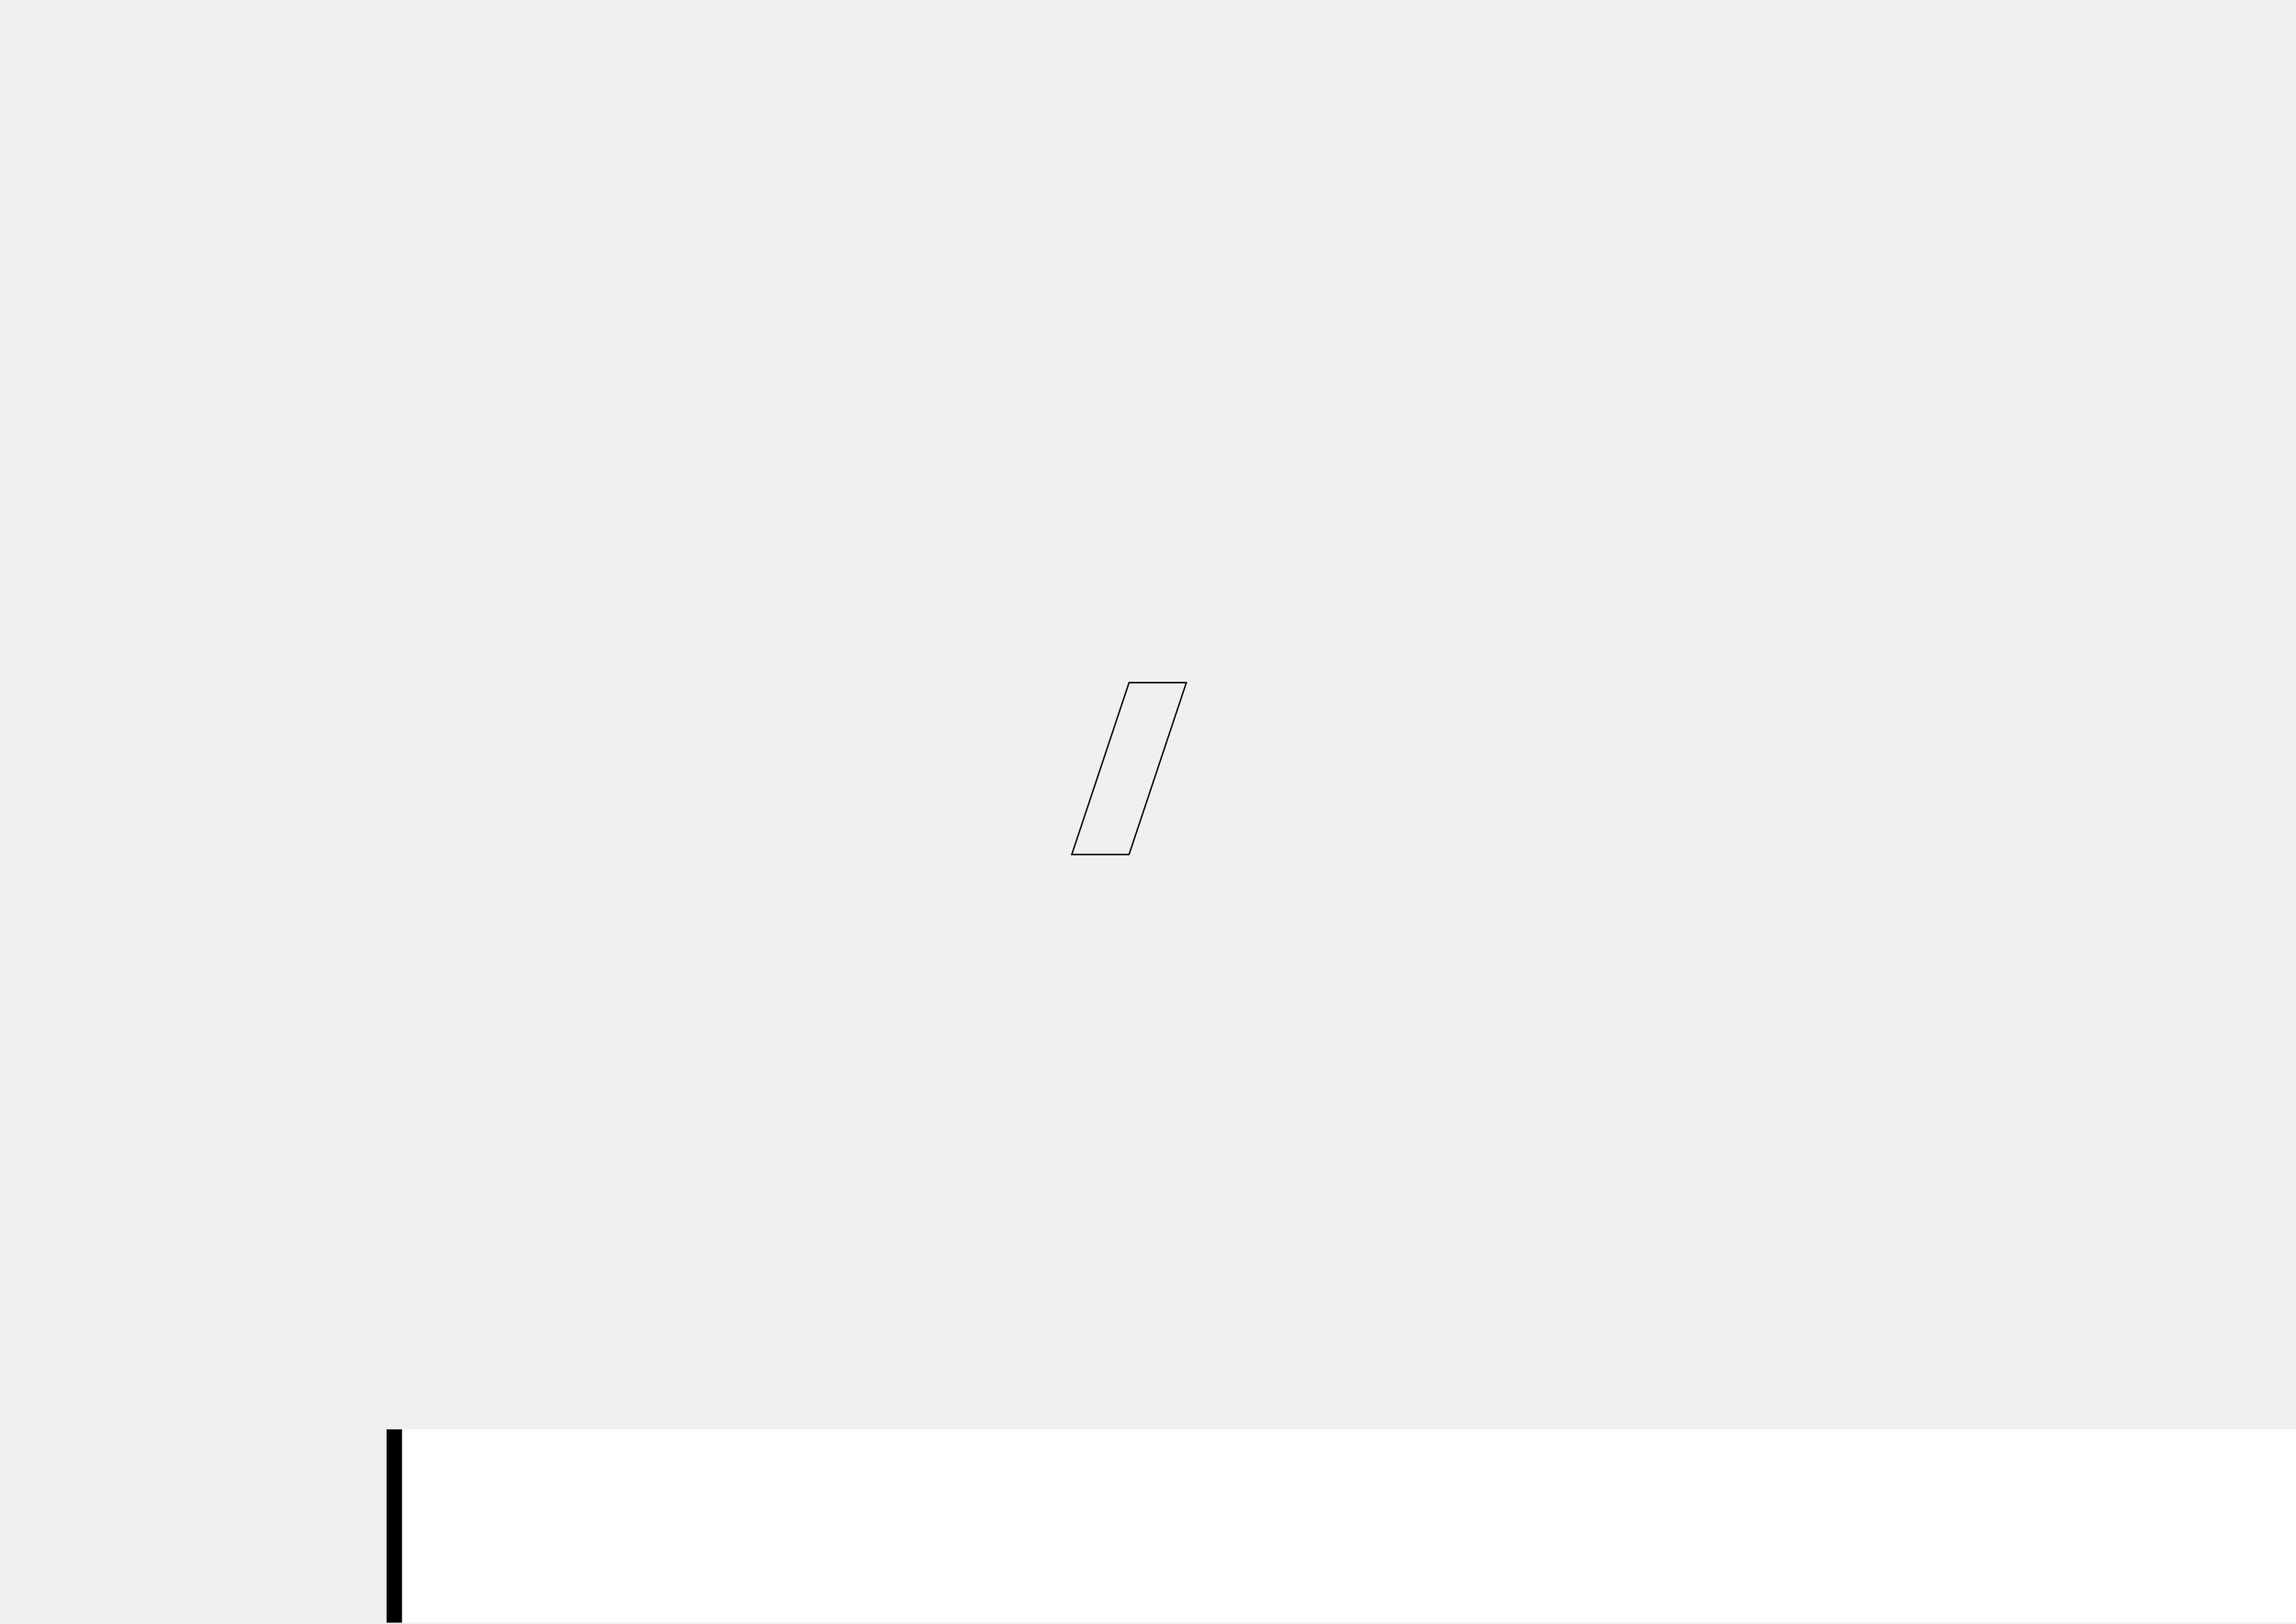
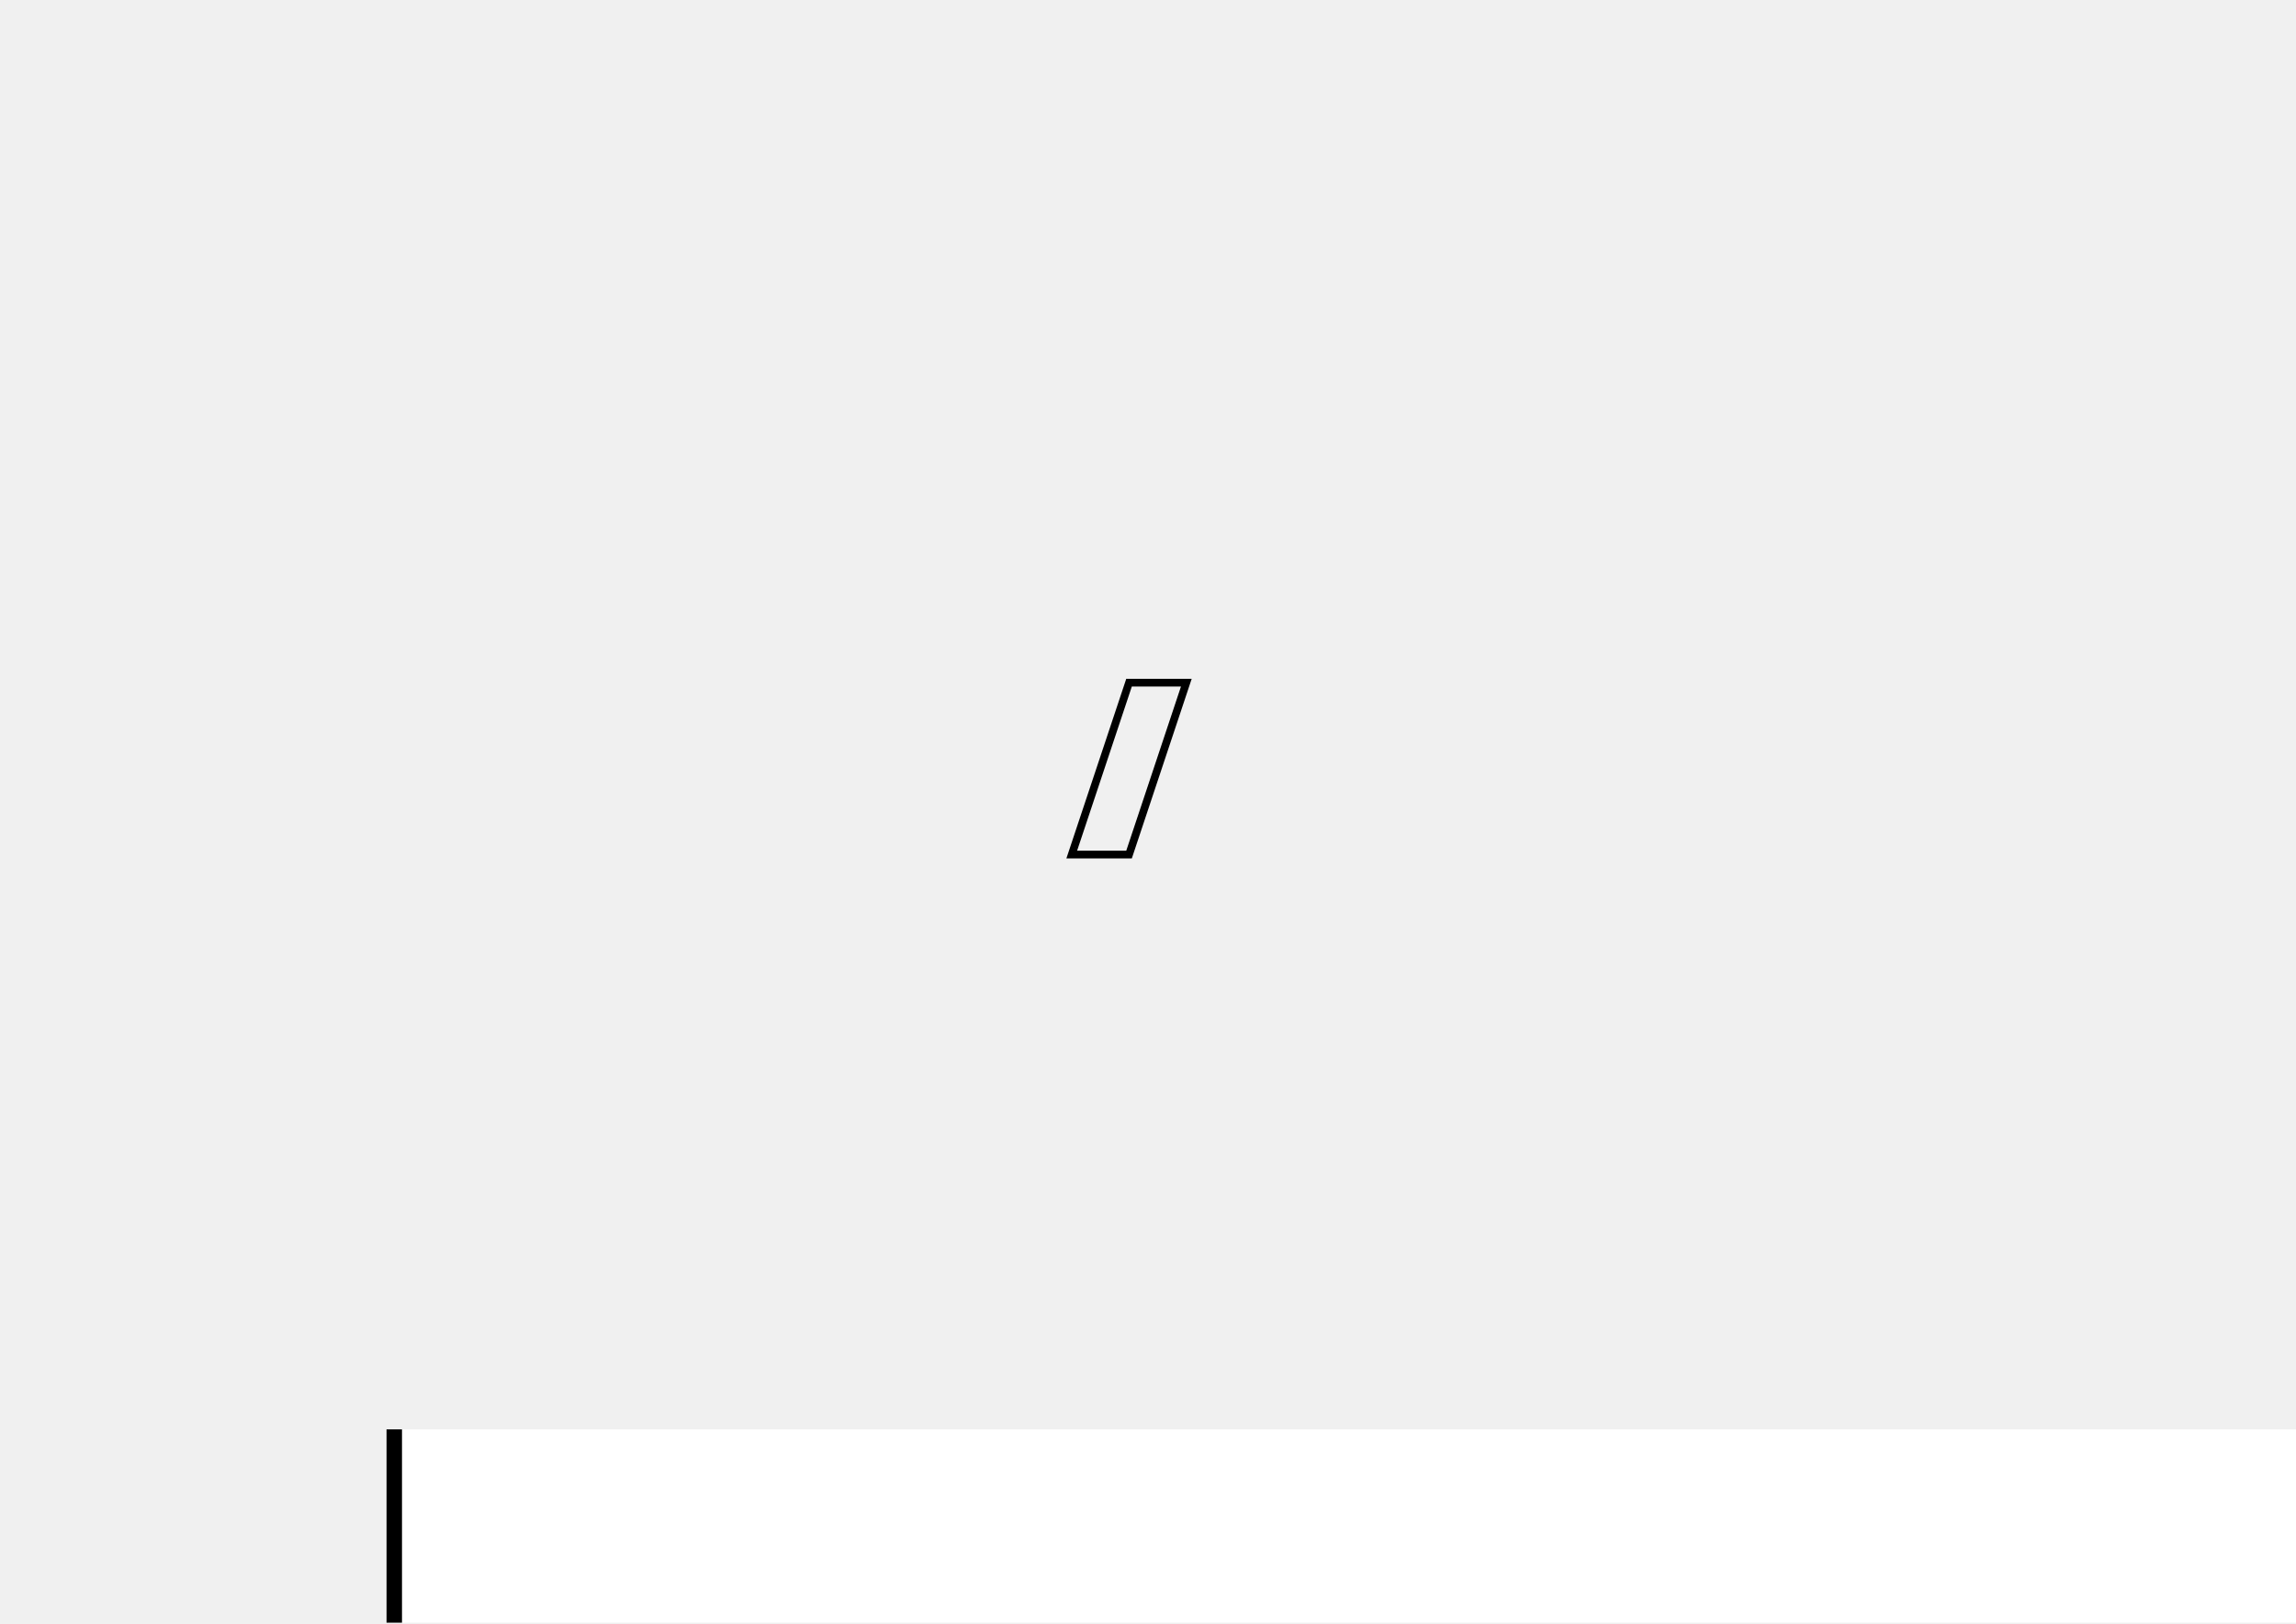
<svg xmlns="http://www.w3.org/2000/svg" xmlns:ns1="http://www.openswatchbook.org/uri/2009/osb" width="1122.52" height="793.701" viewBox="0 0 297 210" version="1.1" id="svg8">
  <defs id="defs2">
    <linearGradient id="linearGradient6039" ns1:paint="solid">
      <stop style="stop-color:#111133;stop-opacity:1;" offset="0" id="stop6037" />
    </linearGradient>
  </defs>
  <style type="text/css" id="style2139">
  
#layer4 {
    display: inline;
}

#colorcentro {
    fill: red;
    fill-opacity: 0;
    stroke-width: 2.02;
    animation-name: colors;
    animation-timing-function: linear;
    animation-duration: 1s;
    animation-fill-mode: forwards;
    animation-delay: 4s;
}

#colormas {
    fill: #2a2a7f;
    fill-opacity: 0;
    stroke-width: 2.02;
    animation-name: colors;
    animation-timing-function: linear;
    animation-duration: 1s;
    animation-fill-mode: forwards;
    animation-delay: 4s;
}

#colormenor {
    fill: #111133;
    fill-opacity: 0;
    stroke-width: 2.02;
    animation-name: colors;
    animation-timing-function: linear;
    animation-duration: 1s;
    animation-fill-mode: forwards;
    animation-delay: 4s;
}

@keyframes colors {
    from {
        fill-opacity: 0;
    }
    to {
        fill-opacity: 1;
    }
}

.palo {
    fill: none;
    stroke: #000000;
-     stroke-width: 0.265px;
+     stroke-width: 1px;
    stroke-linecap: butt;
    stroke-linejoin: miter;
    stroke-opacity: 1;
    animation-name: load;
    animation-timing-function: linear;
    animation-duration: 4s;
    animation-fill-mode: forwards;
}

@keyframes load {
    from {
        stroke-dashoffset: 100;
        stroke-dasharray: 100;
-         stroke-width: 0.265px;
+         stroke-width: 1px;
    }
    to {
        stroke-dasharray: 0;
        stroke-dashoffset: 100;
-         stroke-width: 0.265px;
+         stroke-width: 1px;
    }
}

.movema2 {
    fill: none;
    stroke: #000000;
-     stroke-width: 0.265px;
+     stroke-width: 1px;
    stroke-linecap: butt;
    stroke-linejoin: miter;
    stroke-opacity: 1;
    stroke-dasharray: 500;
    stroke-dashoffset: 500;
    animation-name: menorque;
    animation-timing-function: linear;
    animation-duration: 2s;
    animation-delay: 2s;
    animation-fill-mode: forwards;
    transition-duration: 1s;
    transition-timing-function: linear;
}

.movema {
    fill: none;
    stroke: #000000;
-     stroke-width: 0.265px;
+     stroke-width: 1px;
    stroke-linecap: butt;
    stroke-linejoin: miter;
    stroke-opacity: 1;
    stroke-dasharray: 500;
    stroke-dashoffset: 500;
    animation-name: mayorque;
    animation-timing-function: linear;
    animation-duration: 2s;
    animation-delay: 2s;
    animation-fill-mode: forwards;
    transition-duration: 1s;
    transition-timing-function: linear;
}

@keyframes menorque {
    from {
        stroke-dashoffset: 500;
    }
    to {
        stroke-dashoffset: 0;
    }
}

@keyframes mayorque {
    from {
        stroke-dashoffset: 500;
    }
    to {
        stroke-dashoffset: 1000;
    }
}
#cuadrox{
opacity:1;
fill:#fff;
fill-opacity:1;
fill-rule:nonzero;
stroke-width:29.7;
stroke-miterlimit:4;
stroke-dasharray:none;
animation-name: cuadro;
    animation-timing-function: linear;
    animation-duration: 4s;
    animation-fill-mode: forwards;
    animation-delay: 4s;
}
#cuadroxx{
opacity:1;
fill:#000;
fill-opacity:0;
fill-rule:nonzero;
stroke-width:29.7;
stroke-miterlimit:4;
stroke-dasharray:none;
animation-name: cuadro, cursor;
    animation-timing-function: linear;
    animation-duration: 4s, 300ms;
    animation-iteration-count: 1, infinite;
    animation-fill-mode: forwards,forwards;
    animation-delay: 4s,0s;
}


@keyframes cuadro {
    from {
        x: 50;
    }
    to {
        x: 260;
    }
}
@keyframes cursor {
    from {
        fill-opacity:1;
        fill:#000;
    }
    to {
        fill-opacity:1;
        fill:#fff;
    }
}
.cursor{
fill:#000;
stroke:#000000;
stroke-width:0.594px;
stroke-linecap:butt;
stroke-linejoin:miter;
stroke-opacity:1;

}
  
  </style>
-   <g id="menor" class="movema2" style="display:inline;fill:none;stroke:#000000;stroke-width:0.265px;stroke-linecap:butt;stroke-linejoin:miter;stroke-dasharray:500;stroke-dashoffset:500;stroke-opacity:1" transform="translate(0,-86.99999)">
-     <path d="m 146.047,101.183 c -66.698,59.287 -66.698,59.287 -66.698,59.287 l 66.698,59.287 V 212.346 L 86.76,160.47 146.047,108.594 Z" id="path12" style="stroke-width:0.185px" />
-   </g>
-   <g style="display:inline;fill:none;stroke:#000000;stroke-width:0.265px;stroke-linecap:butt;stroke-linejoin:miter;stroke-dasharray:500;stroke-dashoffset:500;stroke-opacity:1" id="g17" class="movema" transform="translate(0,-86.99999)">
-     <path id="mayor" d="m 146.047,153.059 c 66.698,59.287 66.698,59.287 66.698,59.287 l -66.698,59.287 v -7.411 l 59.287,-51.876 -59.287,-51.876 z" style="stroke-width:0.185px" />
-   </g>
-   <g id="layer3" class="palo" style="display:inline;fill:none;stroke:#000000;stroke-width:0.265px;stroke-linecap:butt;stroke-linejoin:miter;stroke-opacity:1" transform="translate(0,-86.99999)">
-     <path d="m 146.047,175.292 c -7.411,22.233 -7.411,22.233 -7.411,22.233 0,0 0,0 0,0 h 7.411 l 7.411,-22.233 z" id="palo" style="stroke-width:0.185px" />
+   <g id="menor" class="movema2" transform="translate(0,-86.99999)">
+     <path d="m 146.047,101.183 c -66.698,59.287 -66.698,59.287 -66.698,59.287 l 66.698,59.287 V 212.346 L 86.76,160.47 146.047,108.594 Z" id="path12" />
+   </g>
+   <g id="g17" class="movema" transform="translate(0,-86.99999)">
+     <path id="mayor" d="m 146.047,153.059 c 66.698,59.287 66.698,59.287 66.698,59.287 l -66.698,59.287 v -7.411 l 59.287,-51.876 -59.287,-51.876 z" />
+   </g>
+   <g id="layer3" class="palo" transform="translate(0,-86.99999)">
+     <path d="m 146.047,175.292 c -7.411,22.233 -7.411,22.233 -7.411,22.233 0,0 0,0 0,0 h 7.411 l 7.411,-22.233 z" id="palo" />
  </g>
  <g id="layer4" style="display:inline" transform="translate(0,-86.99999)">
-     <path d="M 112.868,189.912 C 94.997,174.036 80.237,160.919 80.067,160.763 79.898,160.607 94.131,147.716 111.696,132.117 c 17.565,-15.599 32.4,-28.79 32.966,-29.314 l 1.029,-0.951 v 3.347 3.347 l -29.477,25.782 c -16.212,14.18 -29.524,25.902 -29.582,26.048 -0.058,0.147 13.206,11.916 29.477,26.154 l 29.582,25.887 v 3.179 c 0,1.749 -0.075,3.179 -0.166,3.179 -0.091,0 -14.787,-12.989 -32.658,-28.864 z" id="colormenor" style="fill:#111133;fill-opacity:0;stroke-width:0.374" />
-     <path d="m 146.441,267.571 v -3.32 l 29.477,-25.782 c 16.212,-14.18 29.522,-25.895 29.577,-26.033 0.077,-0.192 -56.016,-49.585 -58.535,-51.544 -0.424,-0.33 -0.524,-1.17 -0.44,-3.693 l 0.109,-3.267 32.752,29.101 c 18.014,16.005 32.799,29.14 32.856,29.188 0.058,0.048 -14.091,12.701 -31.44,28.118 -17.35,15.417 -32.177,28.598 -32.95,29.291 l -1.405,1.26 z" id="colormas" style="fill:#2a2a7f;fill-opacity:0;stroke-width:0.374" />
-     <path d="m 139.041,196.987 c 0.098,-0.265 1.732,-5.157 3.633,-10.87 l 3.455,-10.387 h 3.338 c 1.836,0 3.338,0.129 3.338,0.286 0,0.157 -1.572,5 -3.493,10.761 l -3.493,10.476 -3.477,0.108 c -2.714,0.085 -3.438,0.002 -3.299,-0.374 z" id="colorcentro" style="fill:#ff0000;fill-opacity:0;stroke-width:0.374" />
+     <path d="M 112.868,189.912 C 94.997,174.036 80.237,160.919 80.067,160.763 79.898,160.607 94.131,147.716 111.696,132.117 c 17.565,-15.599 32.4,-28.79 32.966,-29.314 l 1.029,-0.951 v 3.347 3.347 l -29.477,25.782 c -16.212,14.18 -29.524,25.902 -29.582,26.048 -0.058,0.147 13.206,11.916 29.477,26.154 l 29.582,25.887 v 3.179 c 0,1.749 -0.075,3.179 -0.166,3.179 -0.091,0 -14.787,-12.989 -32.658,-28.864 z" id="colormenor" />
+     <path d="m 146.441,267.571 v -3.32 l 29.477,-25.782 c 16.212,-14.18 29.522,-25.895 29.577,-26.033 0.077,-0.192 -56.016,-49.585 -58.535,-51.544 -0.424,-0.33 -0.524,-1.17 -0.44,-3.693 l 0.109,-3.267 32.752,29.101 c 18.014,16.005 32.799,29.14 32.856,29.188 0.058,0.048 -14.091,12.701 -31.44,28.118 -17.35,15.417 -32.177,28.598 -32.95,29.291 l -1.405,1.26 z" id="colormas" />
+     <path d="m 139.041,196.987 c 0.098,-0.265 1.732,-5.157 3.633,-10.87 l 3.455,-10.387 h 3.338 c 1.836,0 3.338,0.129 3.338,0.286 0,0.157 -1.572,5 -3.493,10.761 l -3.493,10.476 -3.477,0.108 c -2.714,0.085 -3.438,0.002 -3.299,-0.374 z" id="colorcentro" />
  </g>
  <g id="text" transform="translate(0,-86.99999)">
    <text xml:space="preserve" style="font-style:normal;font-weight:normal;font-size:7.411px;line-height:1.25;font-family:sans-serif;letter-spacing:0px;word-spacing:0px;fill:#000000;fill-opacity:1;stroke:none;stroke-width:0.185" x="50.997" y="282.371" id="text12">
      <tspan id="tspan10" x="50.997" y="290" style="font-style:normal;font-variant:normal;font-weight:bold;font-stretch:normal;font-size:16.857px;font-family:Verdana;-inkscape-font-specification:'Verdana Bold';fill:#000000;stroke-width:0.185">&lt; un programador /&gt;</tspan>
    </text>
  </g>
  <g id="layerx" transform="translate(0,-86.99999)">
    <rect id="cuadrox" width="250" height="25" x="50" y="271.867" style="opacity:1;fill:#ffffff;fill-opacity:1;fill-rule:nonzero;stroke-width:20.797;stroke-miterlimit:4;stroke-dasharray:none" />
    <rect id="cuadroxx" width="2" height="25" x="50" y="271.867" style="opacity:1;fill:#000000;fill-opacity:1;fill-rule:nonzero;stroke-width:20.797;stroke-miterlimit:4;stroke-dasharray:none" />
  </g>
</svg>
